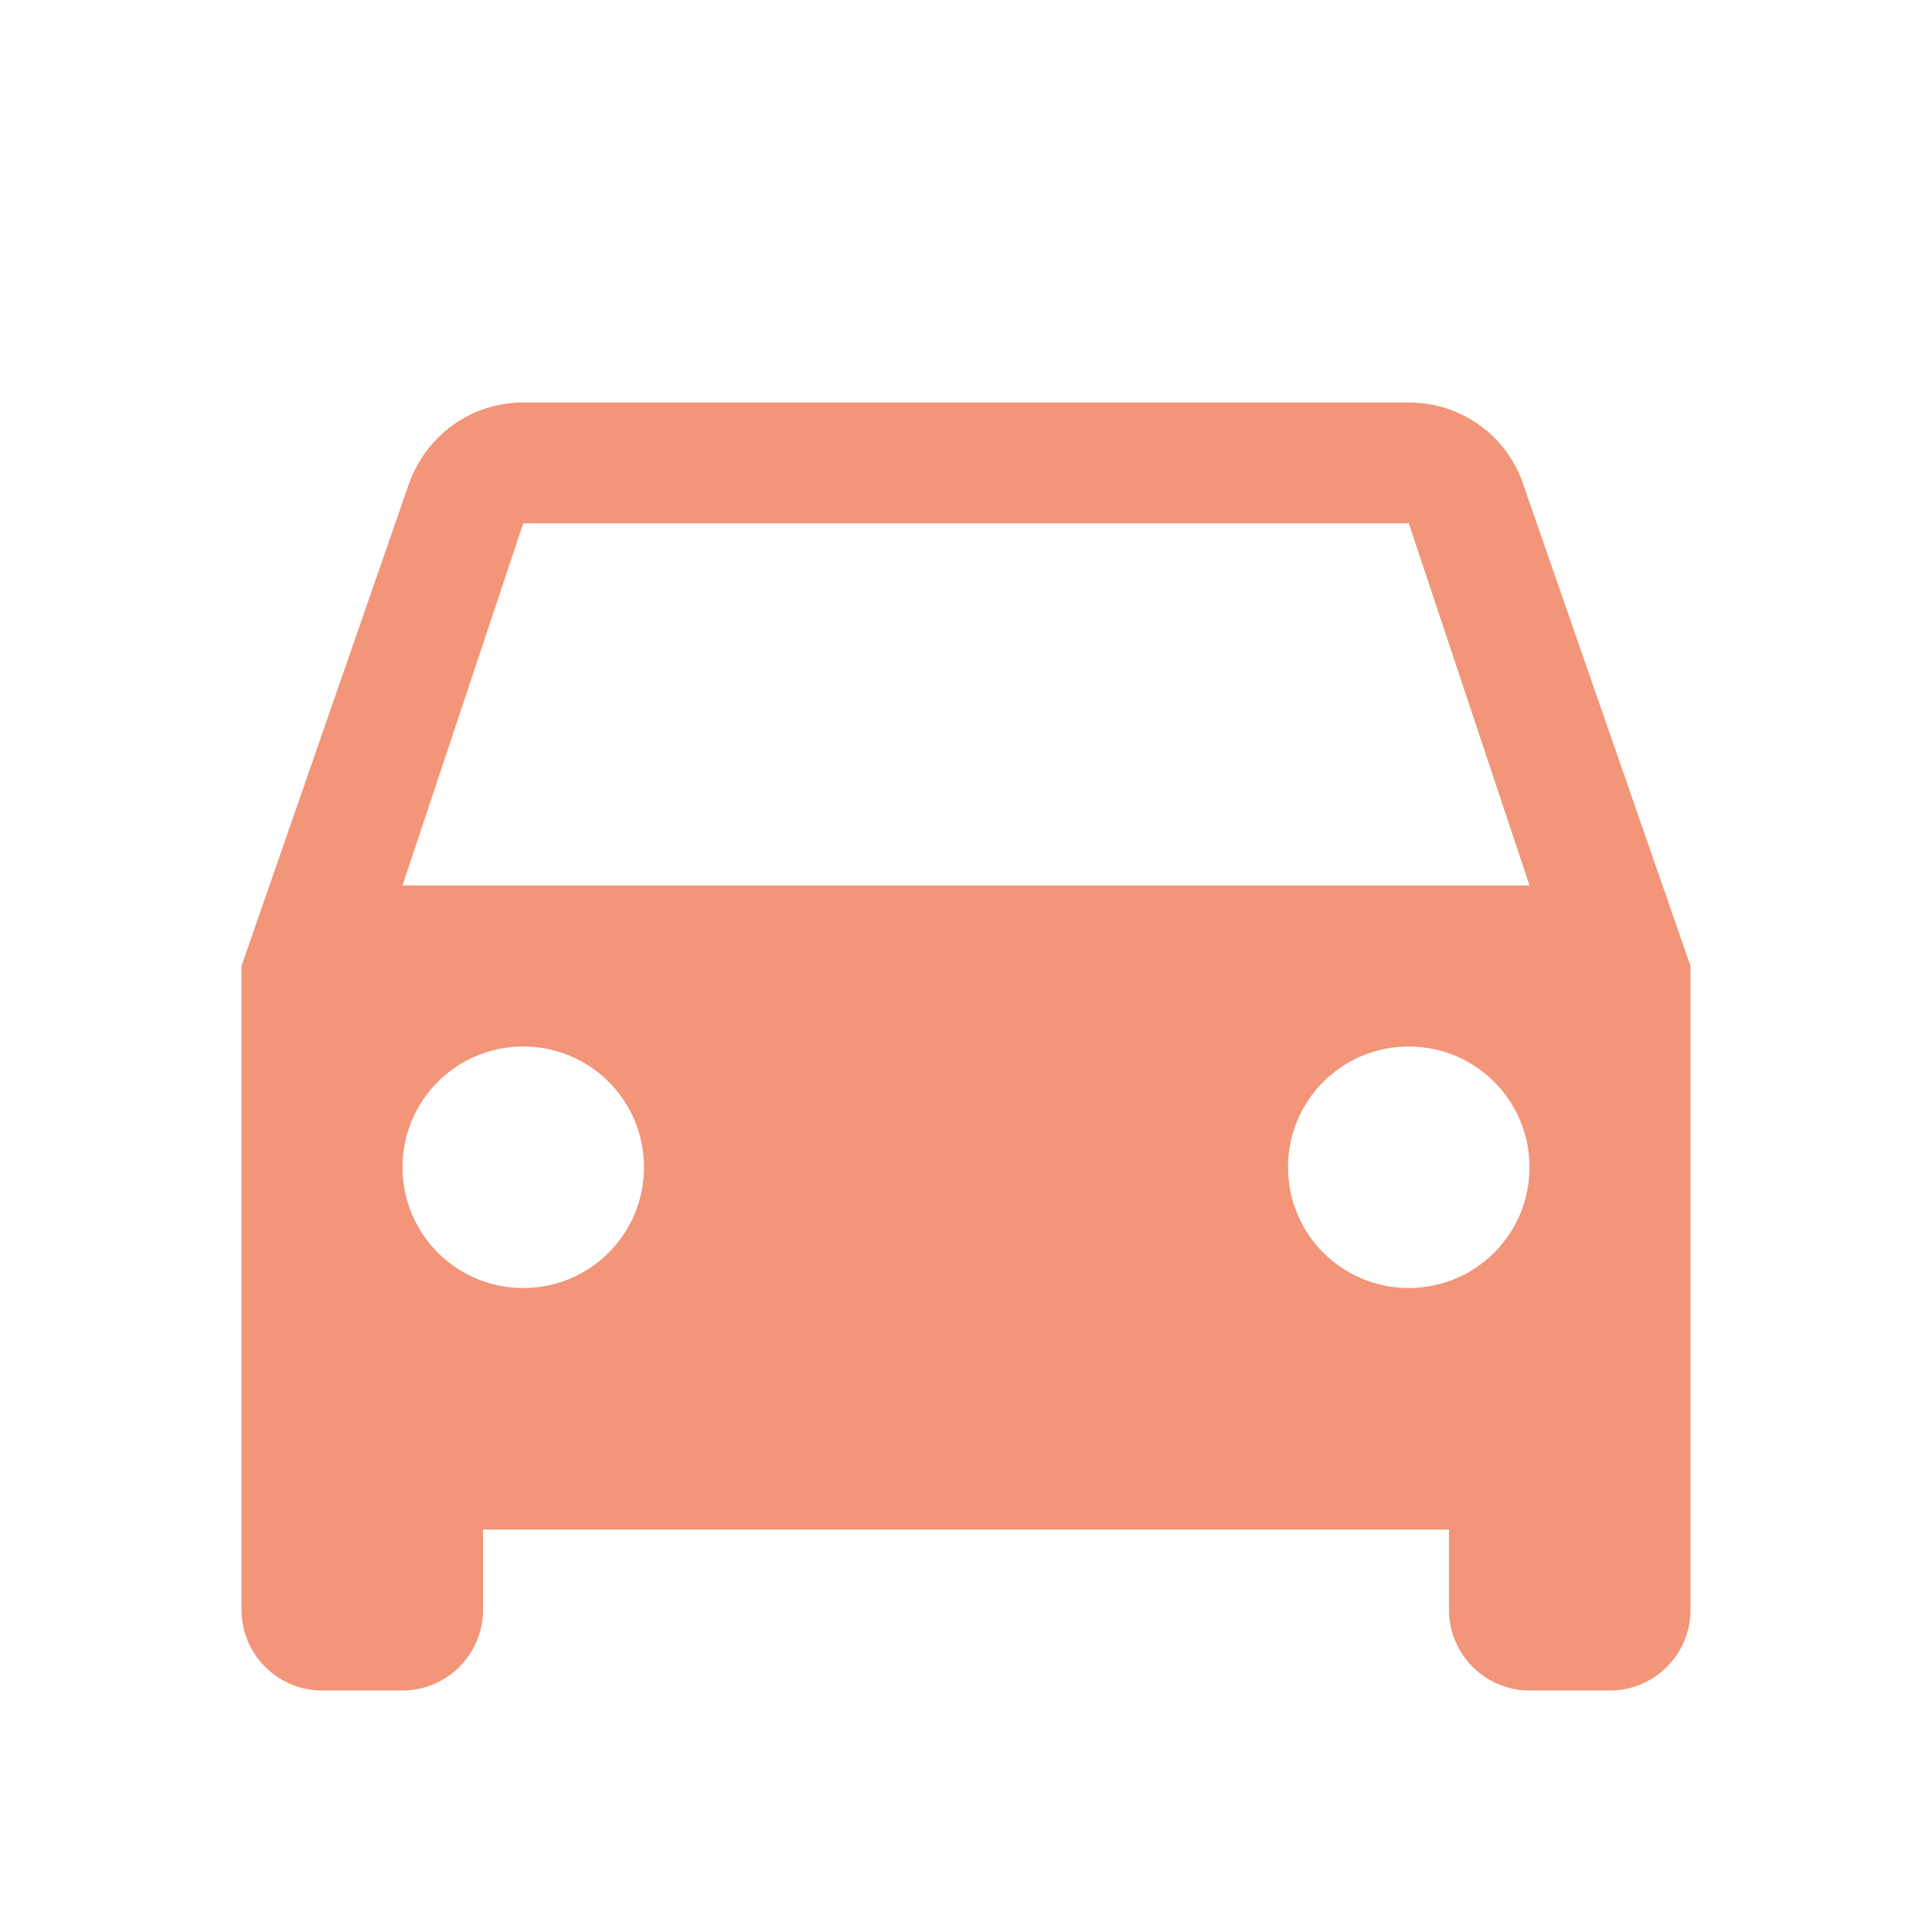
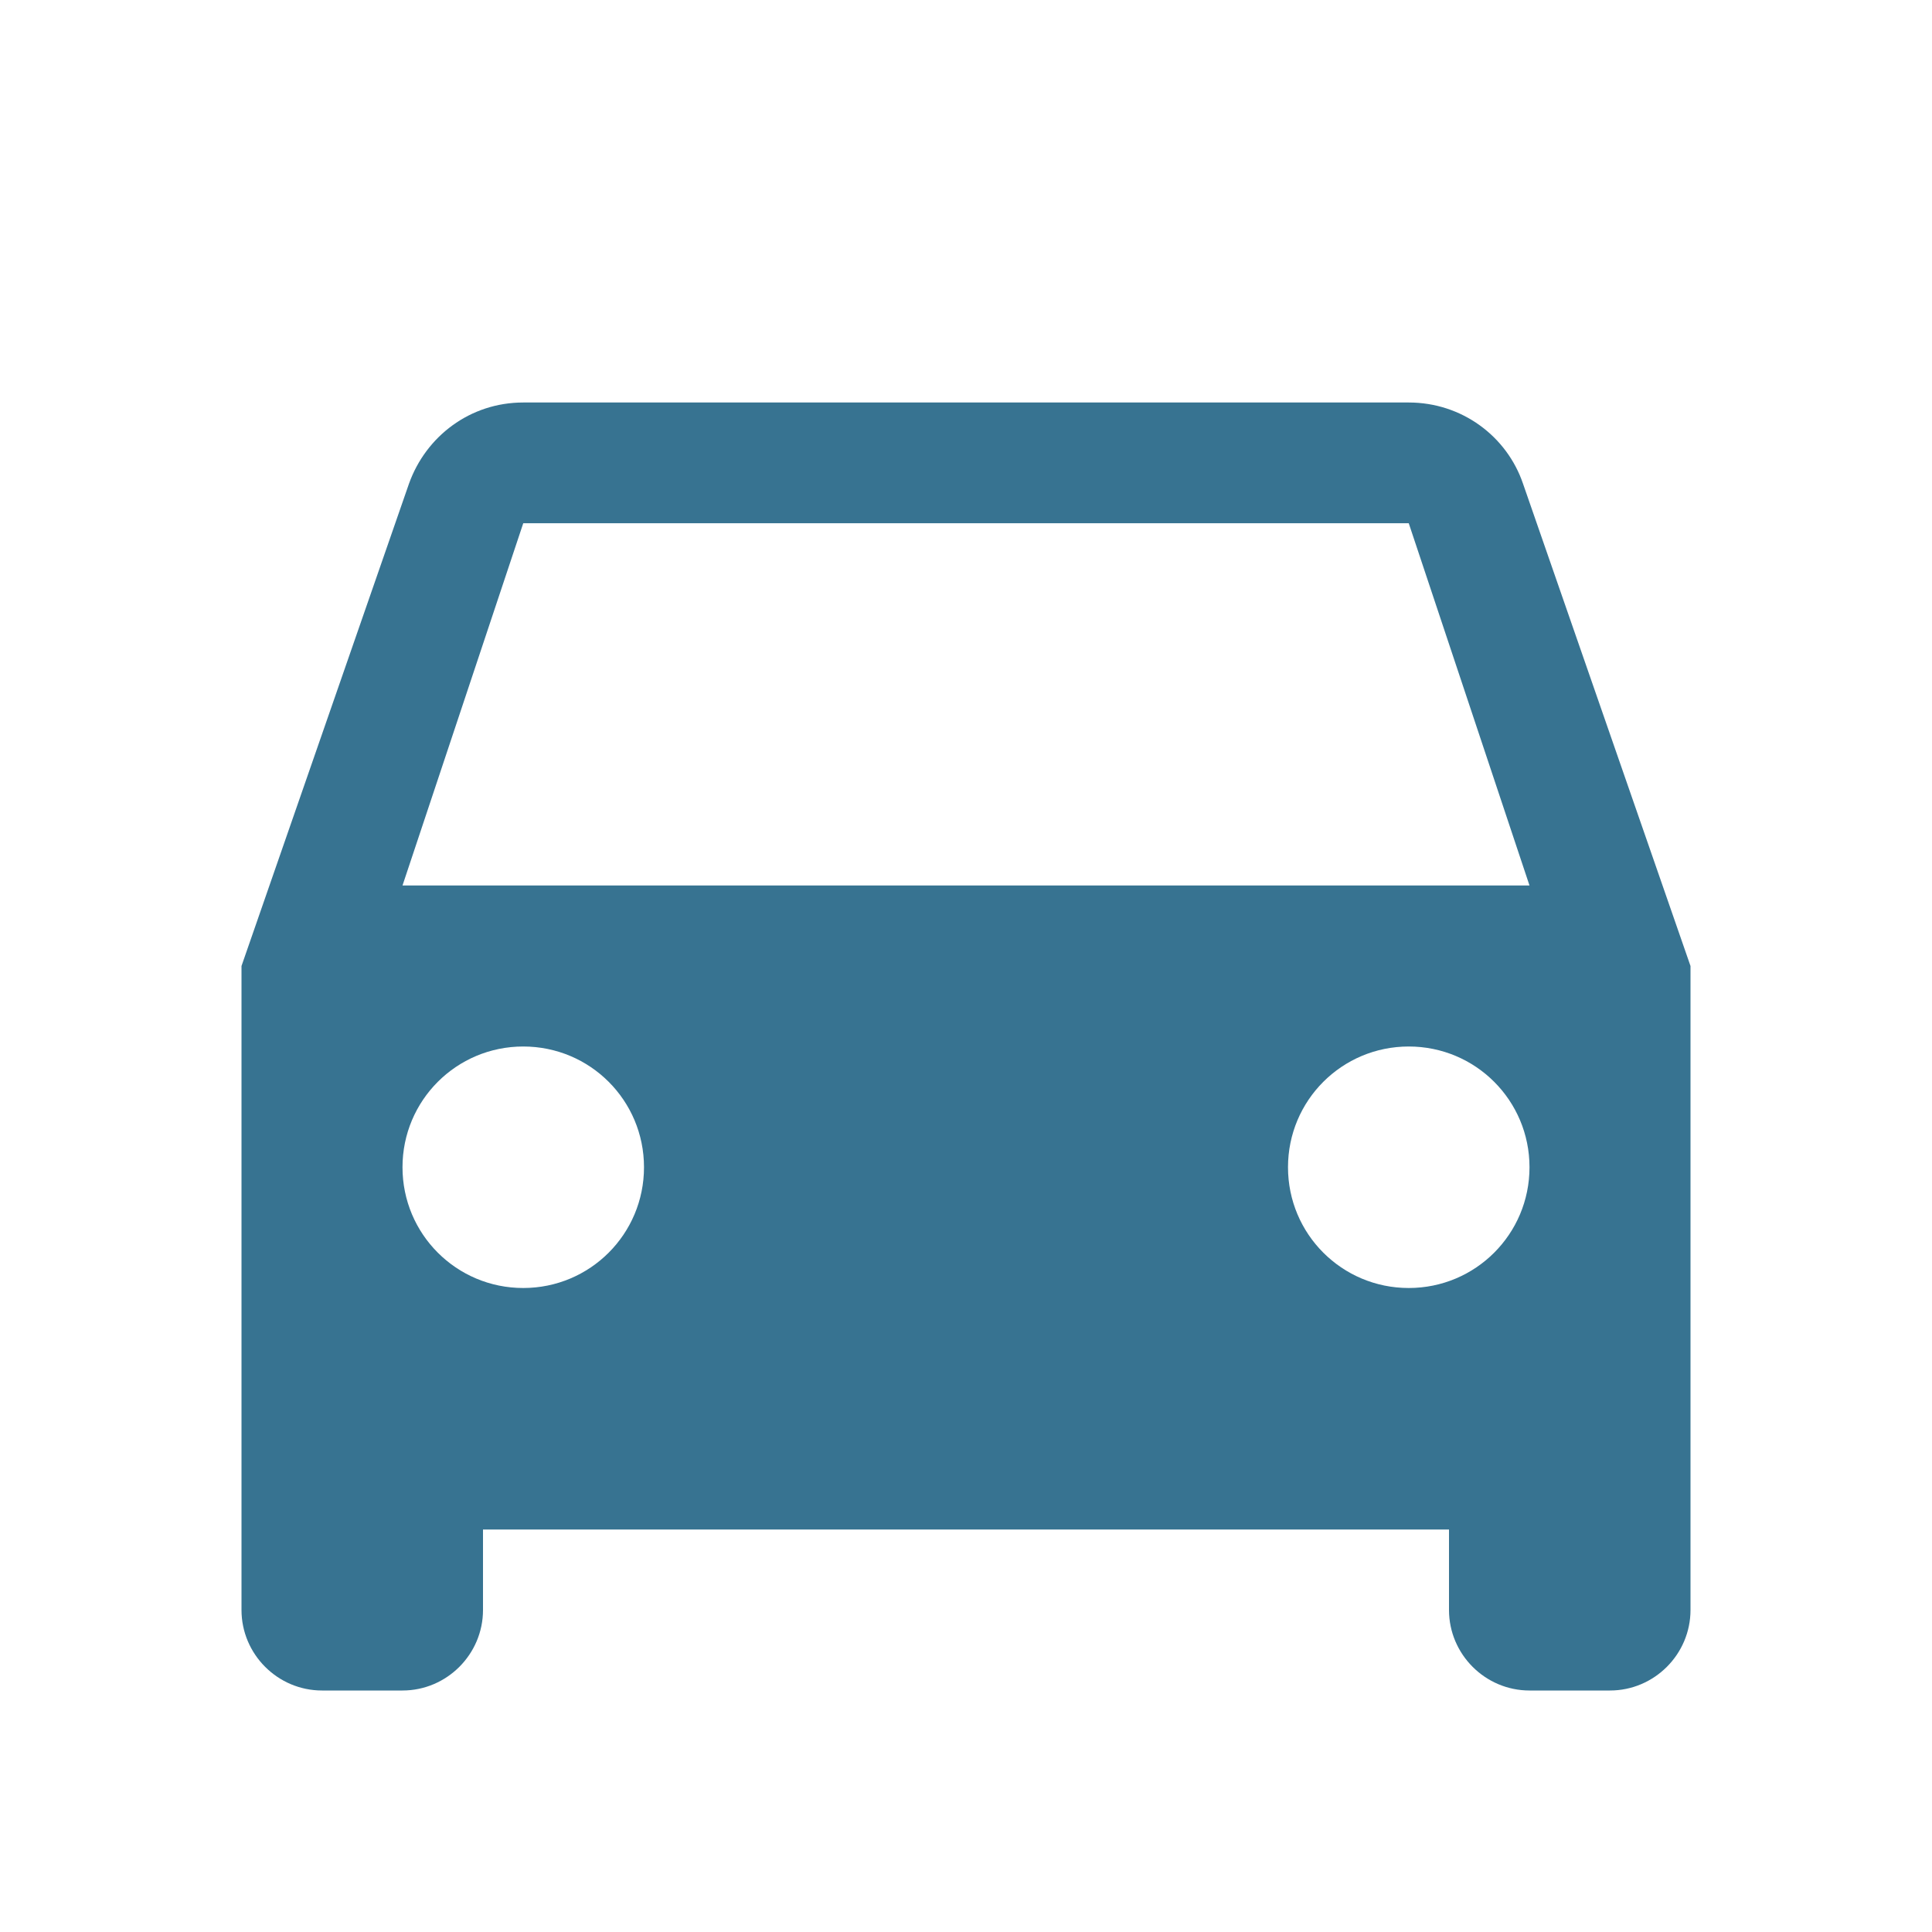
- <svg xmlns="http://www.w3.org/2000/svg" height="24px" viewBox="0 0 24 24" width="24px" fill="#F29579">
+ <svg xmlns="http://www.w3.org/2000/svg" height="24px" viewBox="0 0 24 24" width="24px" fill="#377391">
  <path d="M0 0h24v24H0z" fill="none" />
  <path d="M18.92 6.01C18.72 5.42 18.16 5 17.5 5h-11c-.66 0-1.21.42-1.42 1.01L3 12v8c0 .55.45 1 1 1h1c.55 0 1-.45 1-1v-1h12v1c0 .55.45 1 1 1h1c.55 0 1-.45 1-1v-8l-2.08-5.99zM6.5 16c-.83 0-1.5-.67-1.5-1.5S5.67 13 6.5 13s1.5.67 1.5 1.5S7.33 16 6.5 16zm11 0c-.83 0-1.5-.67-1.5-1.5s.67-1.5 1.5-1.5 1.5.67 1.5 1.5-.67 1.5-1.5 1.5zM5 11l1.5-4.5h11L19 11H5z" />
</svg>
